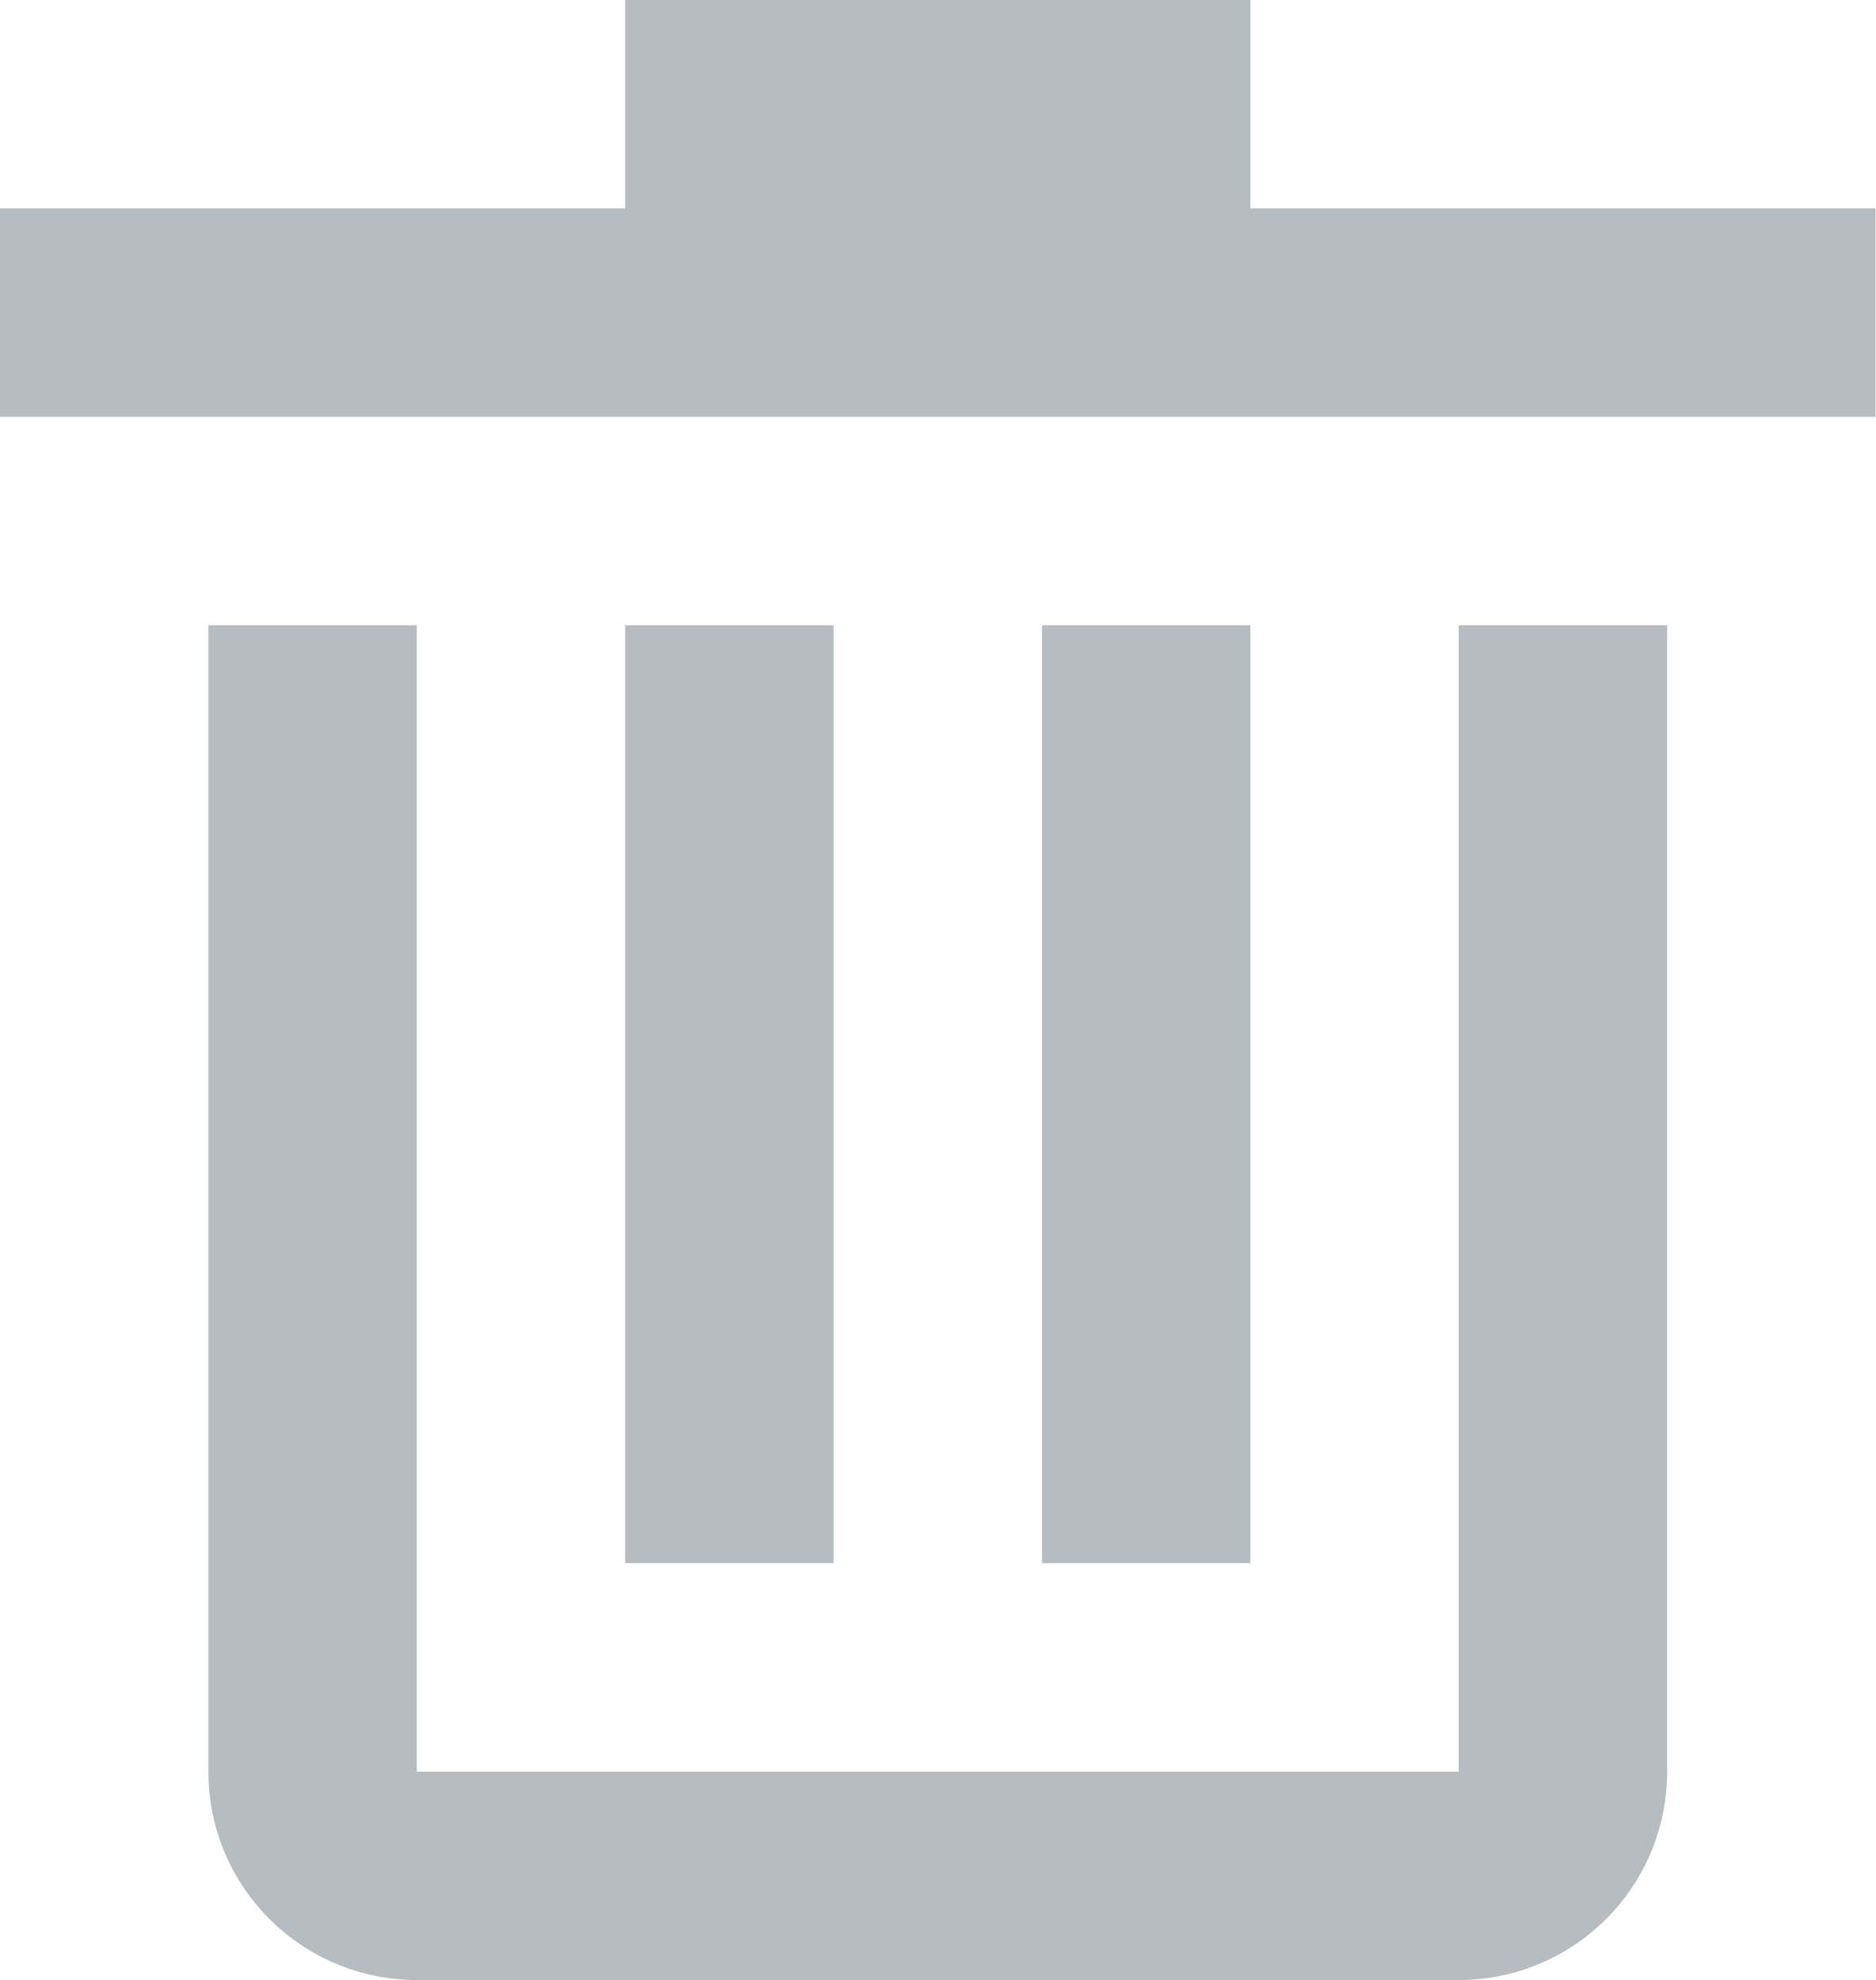
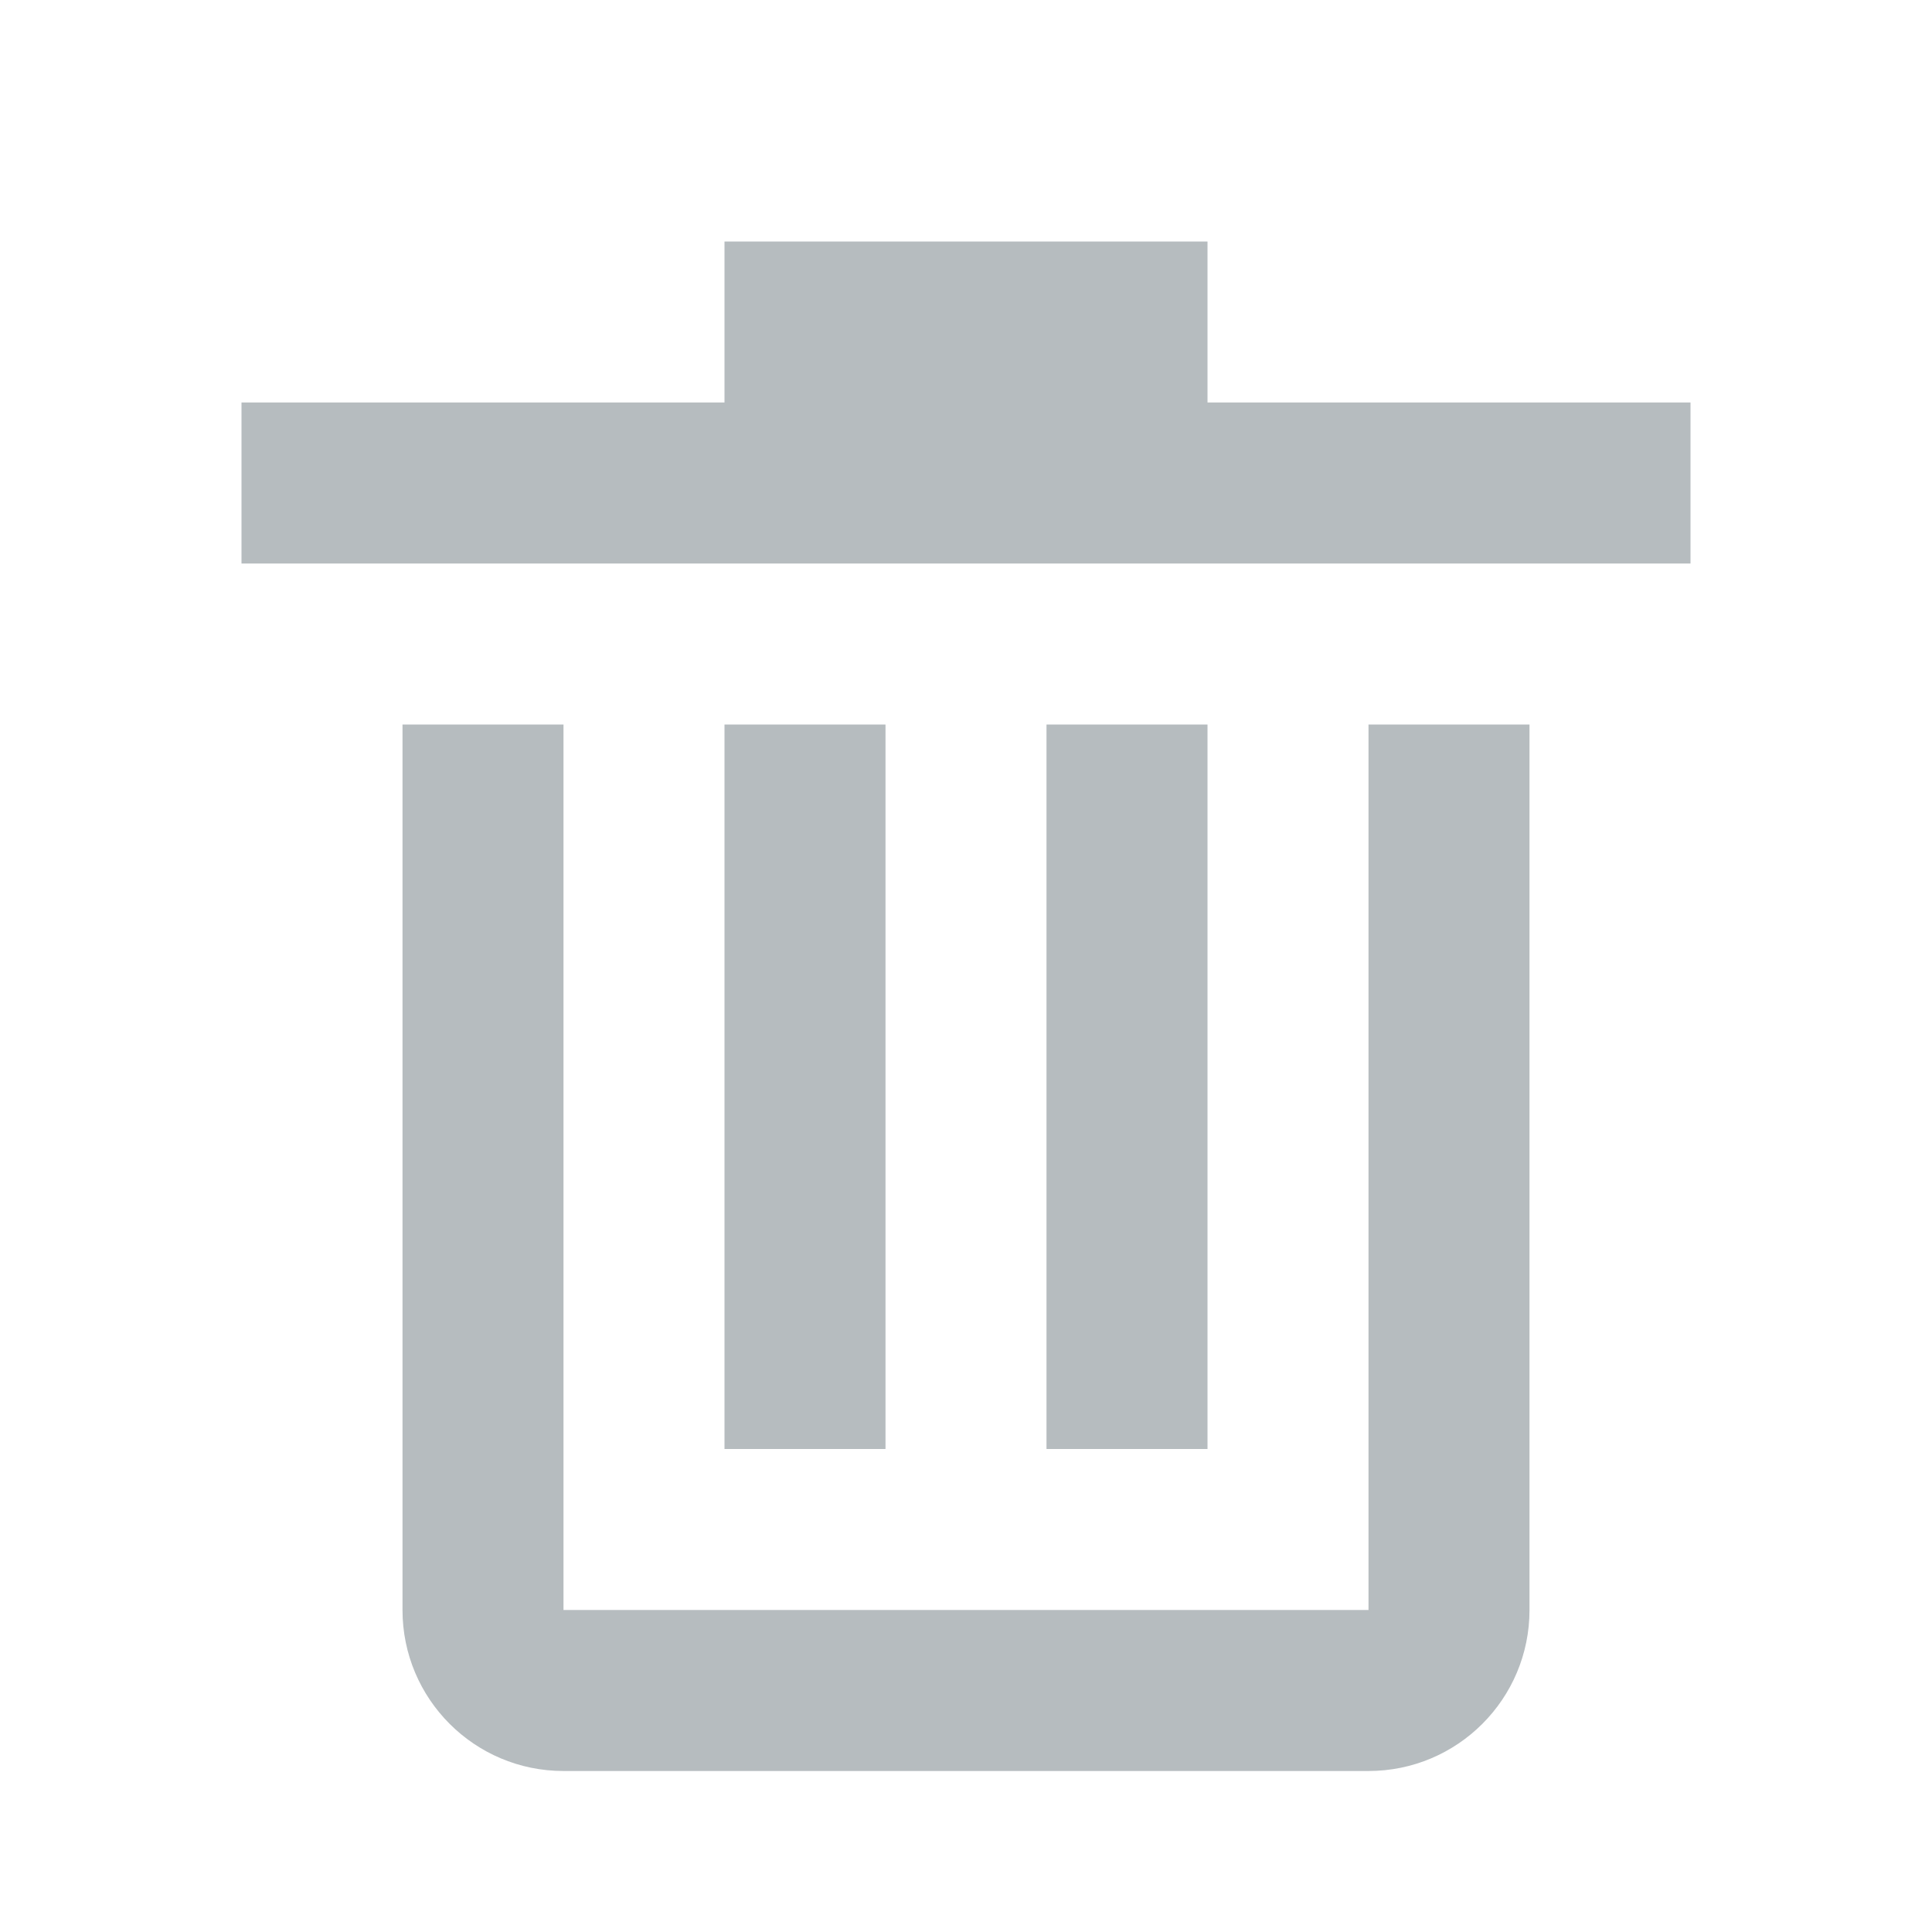
- <svg xmlns="http://www.w3.org/2000/svg" width="18" height="19" viewBox="0 0 18 19" fill="none">
-   <path fill-rule="evenodd" clip-rule="evenodd" d="M12 0H6V2H0V4H18V2H12V0ZM2 6V17C2 18.105 2.895 19 4 19H14C15.105 19 16 18.105 16 17V6H14V17H4V6H2ZM6 6L6 15H8L8 6H6ZM10 6V15H12V6H10Z" fill="#B6BCBF" />
+ <svg xmlns="http://www.w3.org/2000/svg" width="24" height="24" viewBox="0 0 24 24" fill="none">
+   <path fill-rule="evenodd" clip-rule="evenodd" d="M15 3H9V5H3V7H21V5H15V3ZM5 9V20C5 21.105 5.895 22 7 22H17C18.105 22 19 21.105 19 20V9H17V20H7V9H5ZM9 9L9 18H11L11 9H9ZM13 9V18H15V9H13Z" fill="#B6BCBF" />
</svg>
